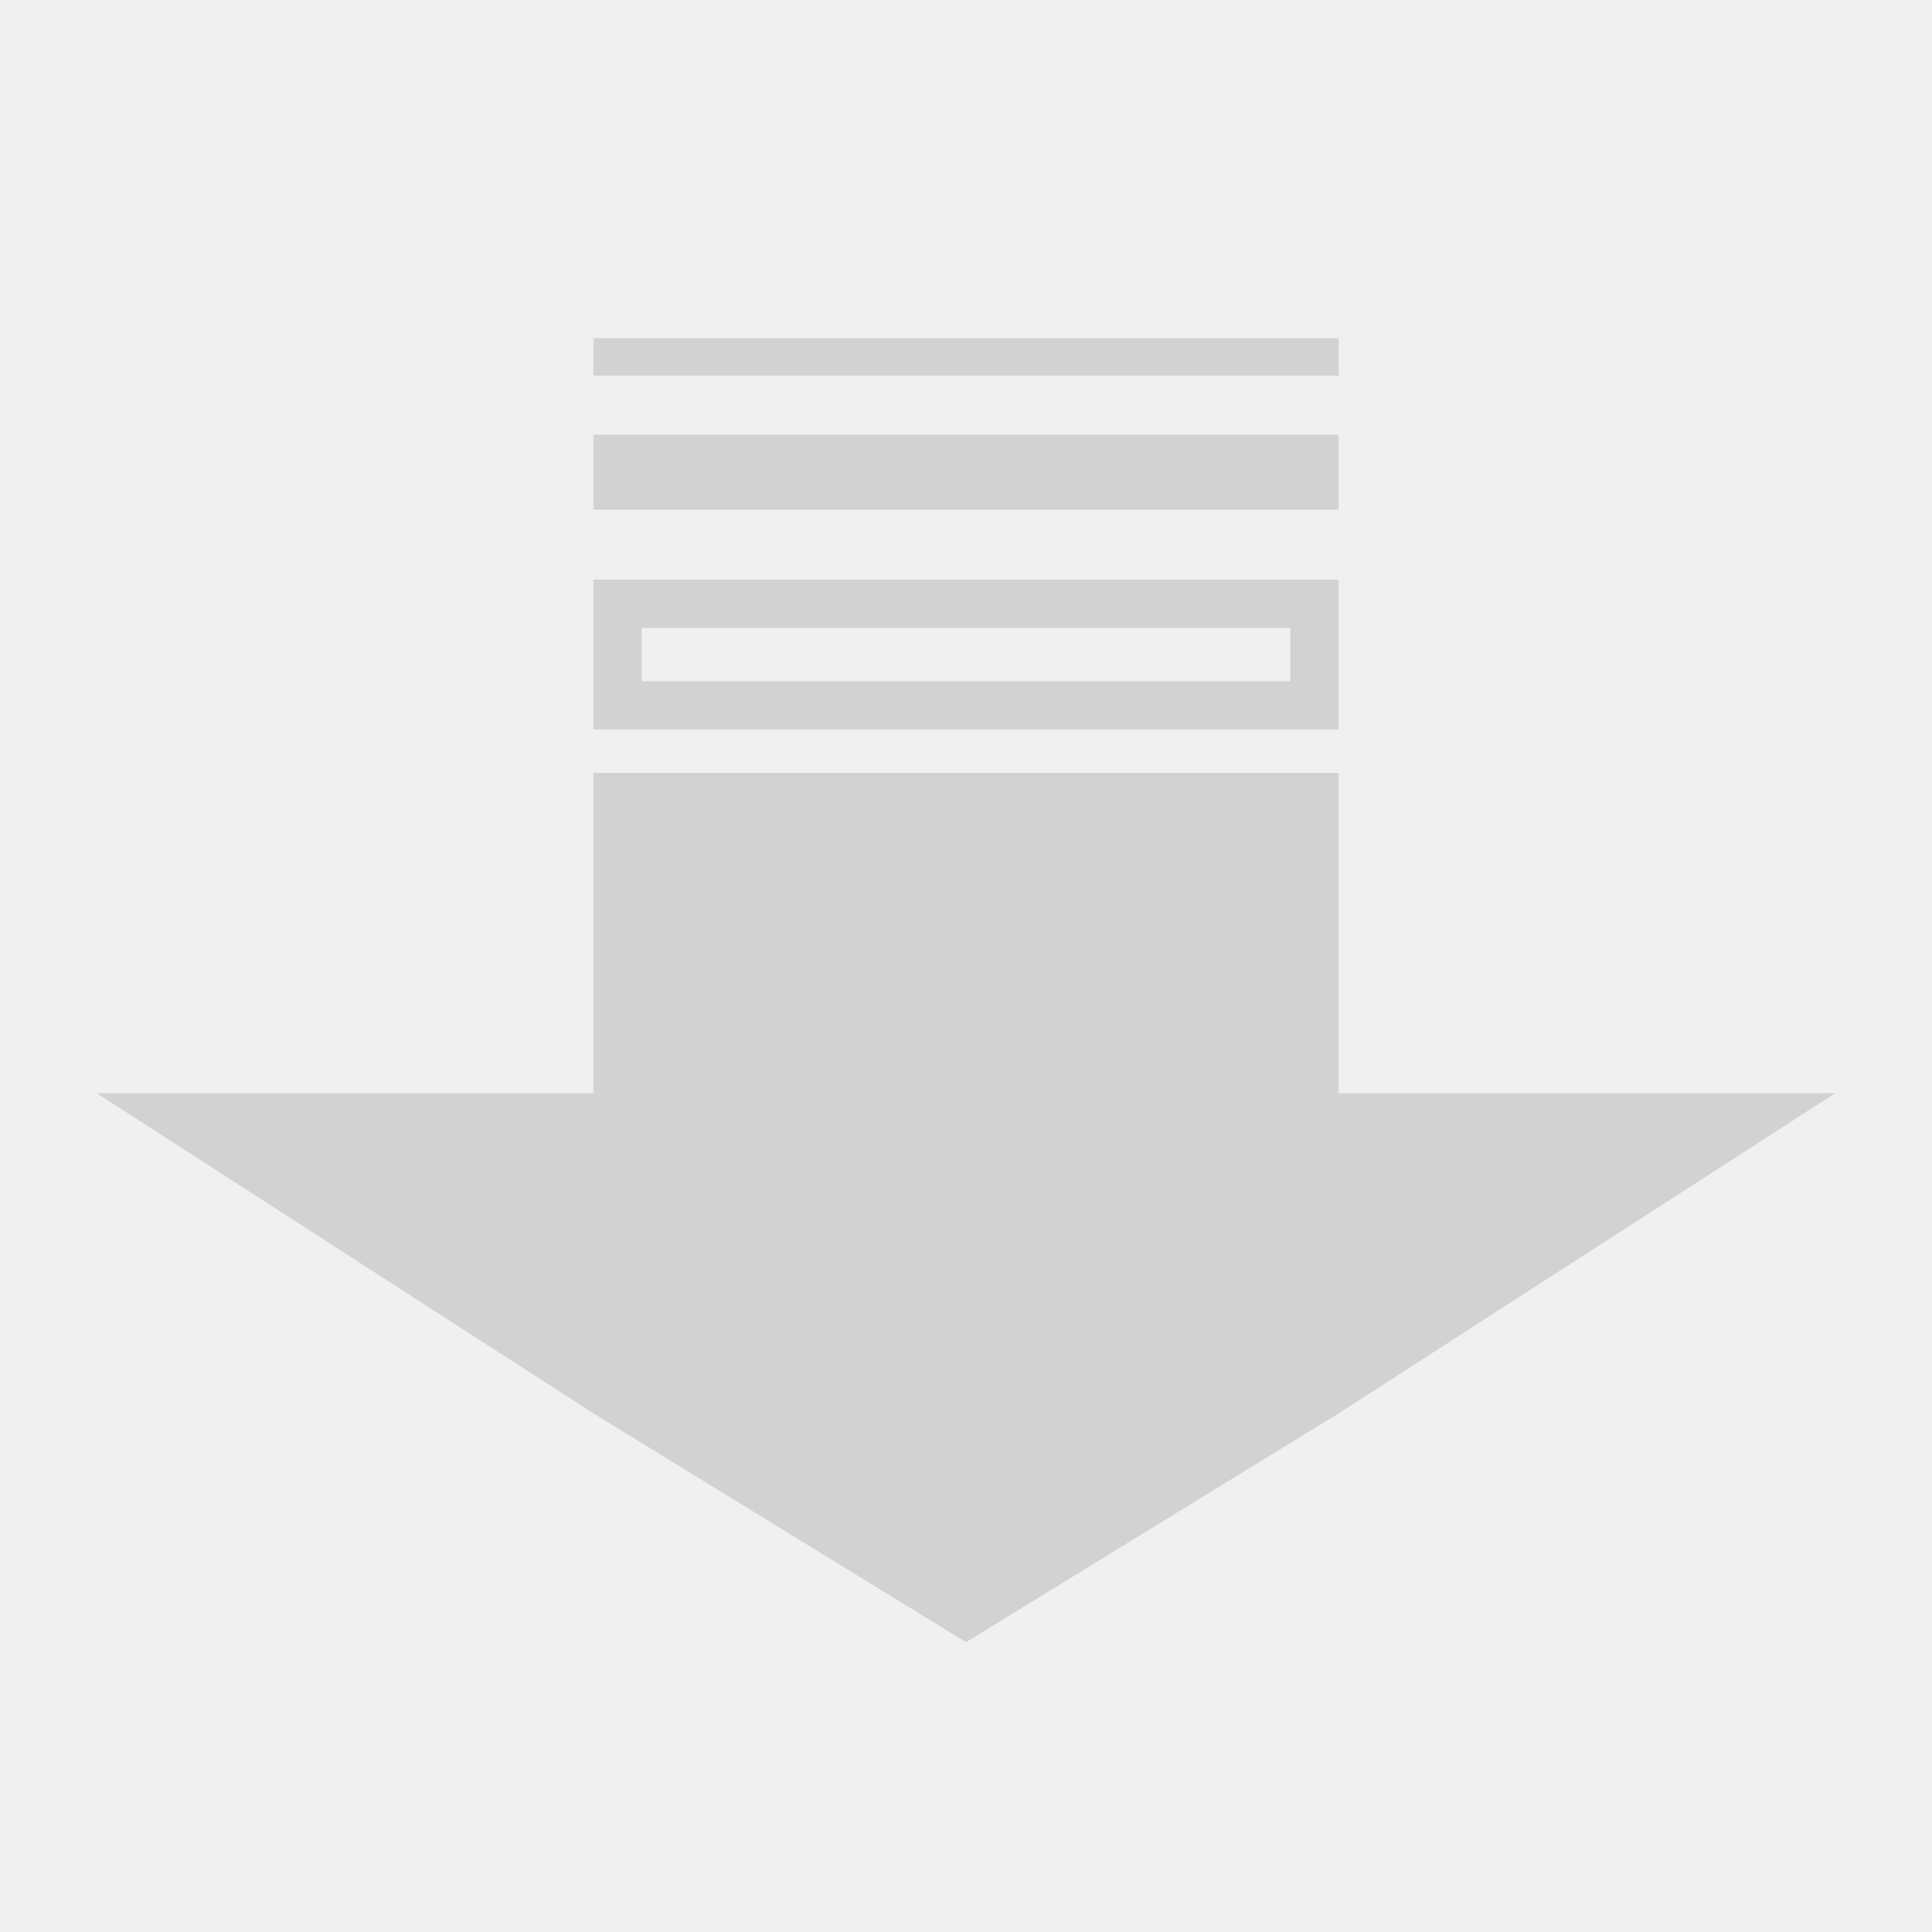
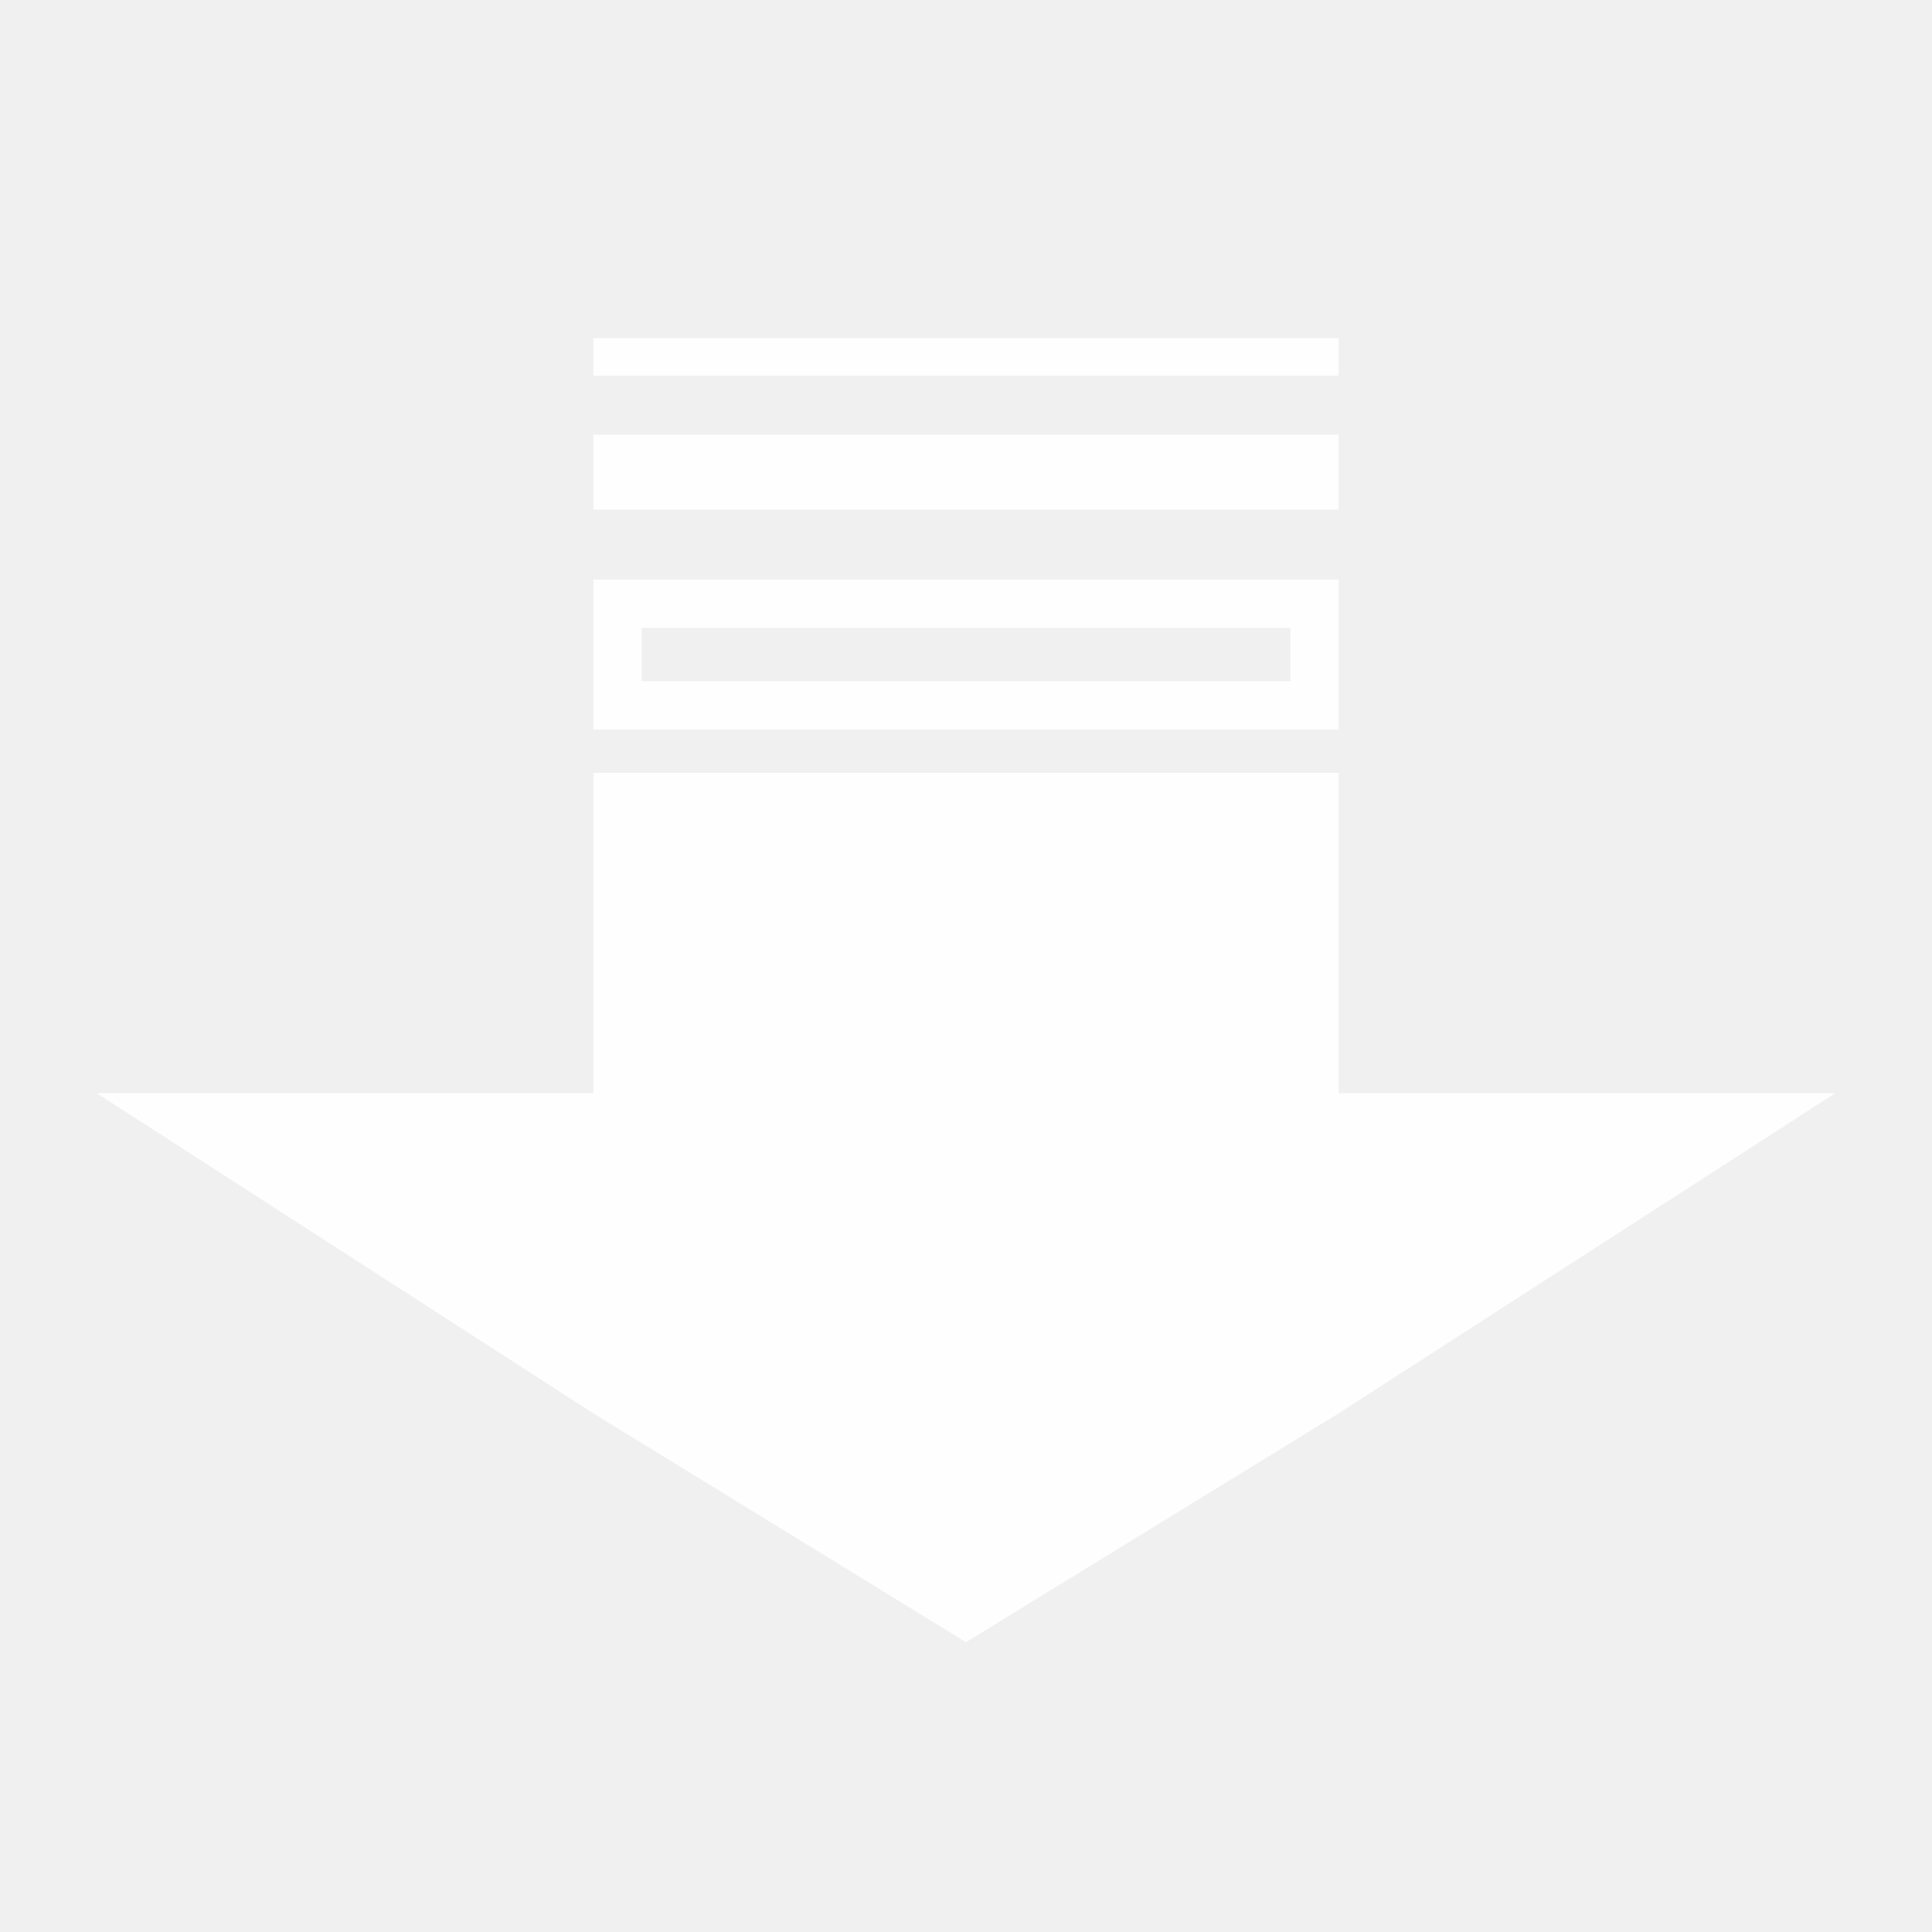
<svg xmlns="http://www.w3.org/2000/svg" width="40" height="40" viewBox="0 0 40 40" fill="none">
-   <rect x="12.48" y="7.194" width="15.041" height="0.388" stroke="#566063" stroke-opacity="0.2" stroke-width="0.388" />
-   <rect x="12.674" y="9.388" width="14.653" height="0.776" stroke="#566063" stroke-opacity="0.2" stroke-width="0.776" />
-   <rect x="12.786" y="12.5" width="14.429" height="2.103" stroke="#566063" stroke-opacity="0.2" />
-   <path d="M12.286 16H27.714V22.632H38L27.714 29.263L20 34L12.286 29.263L2 22.632H12.286V16Z" fill="#566063" fill-opacity="0.2" />
+   <rect x="12.48" y="7.194" width="15.041" height="0.388" stroke="white" stroke-opacity="0.92" stroke-width="0.388" />
+   <rect x="12.674" y="9.388" width="14.653" height="0.776" stroke="white" stroke-opacity="0.92" stroke-width="0.776" />
+   <rect x="12.786" y="12.5" width="14.429" height="2.103" stroke="white" stroke-opacity="0.92" />
+   <path d="M12.286 16H27.714V22.632H38L27.714 29.263L20 34L12.286 29.263L2 22.632H12.286V16Z" fill="white" fill-opacity="0.92" />
</svg>
